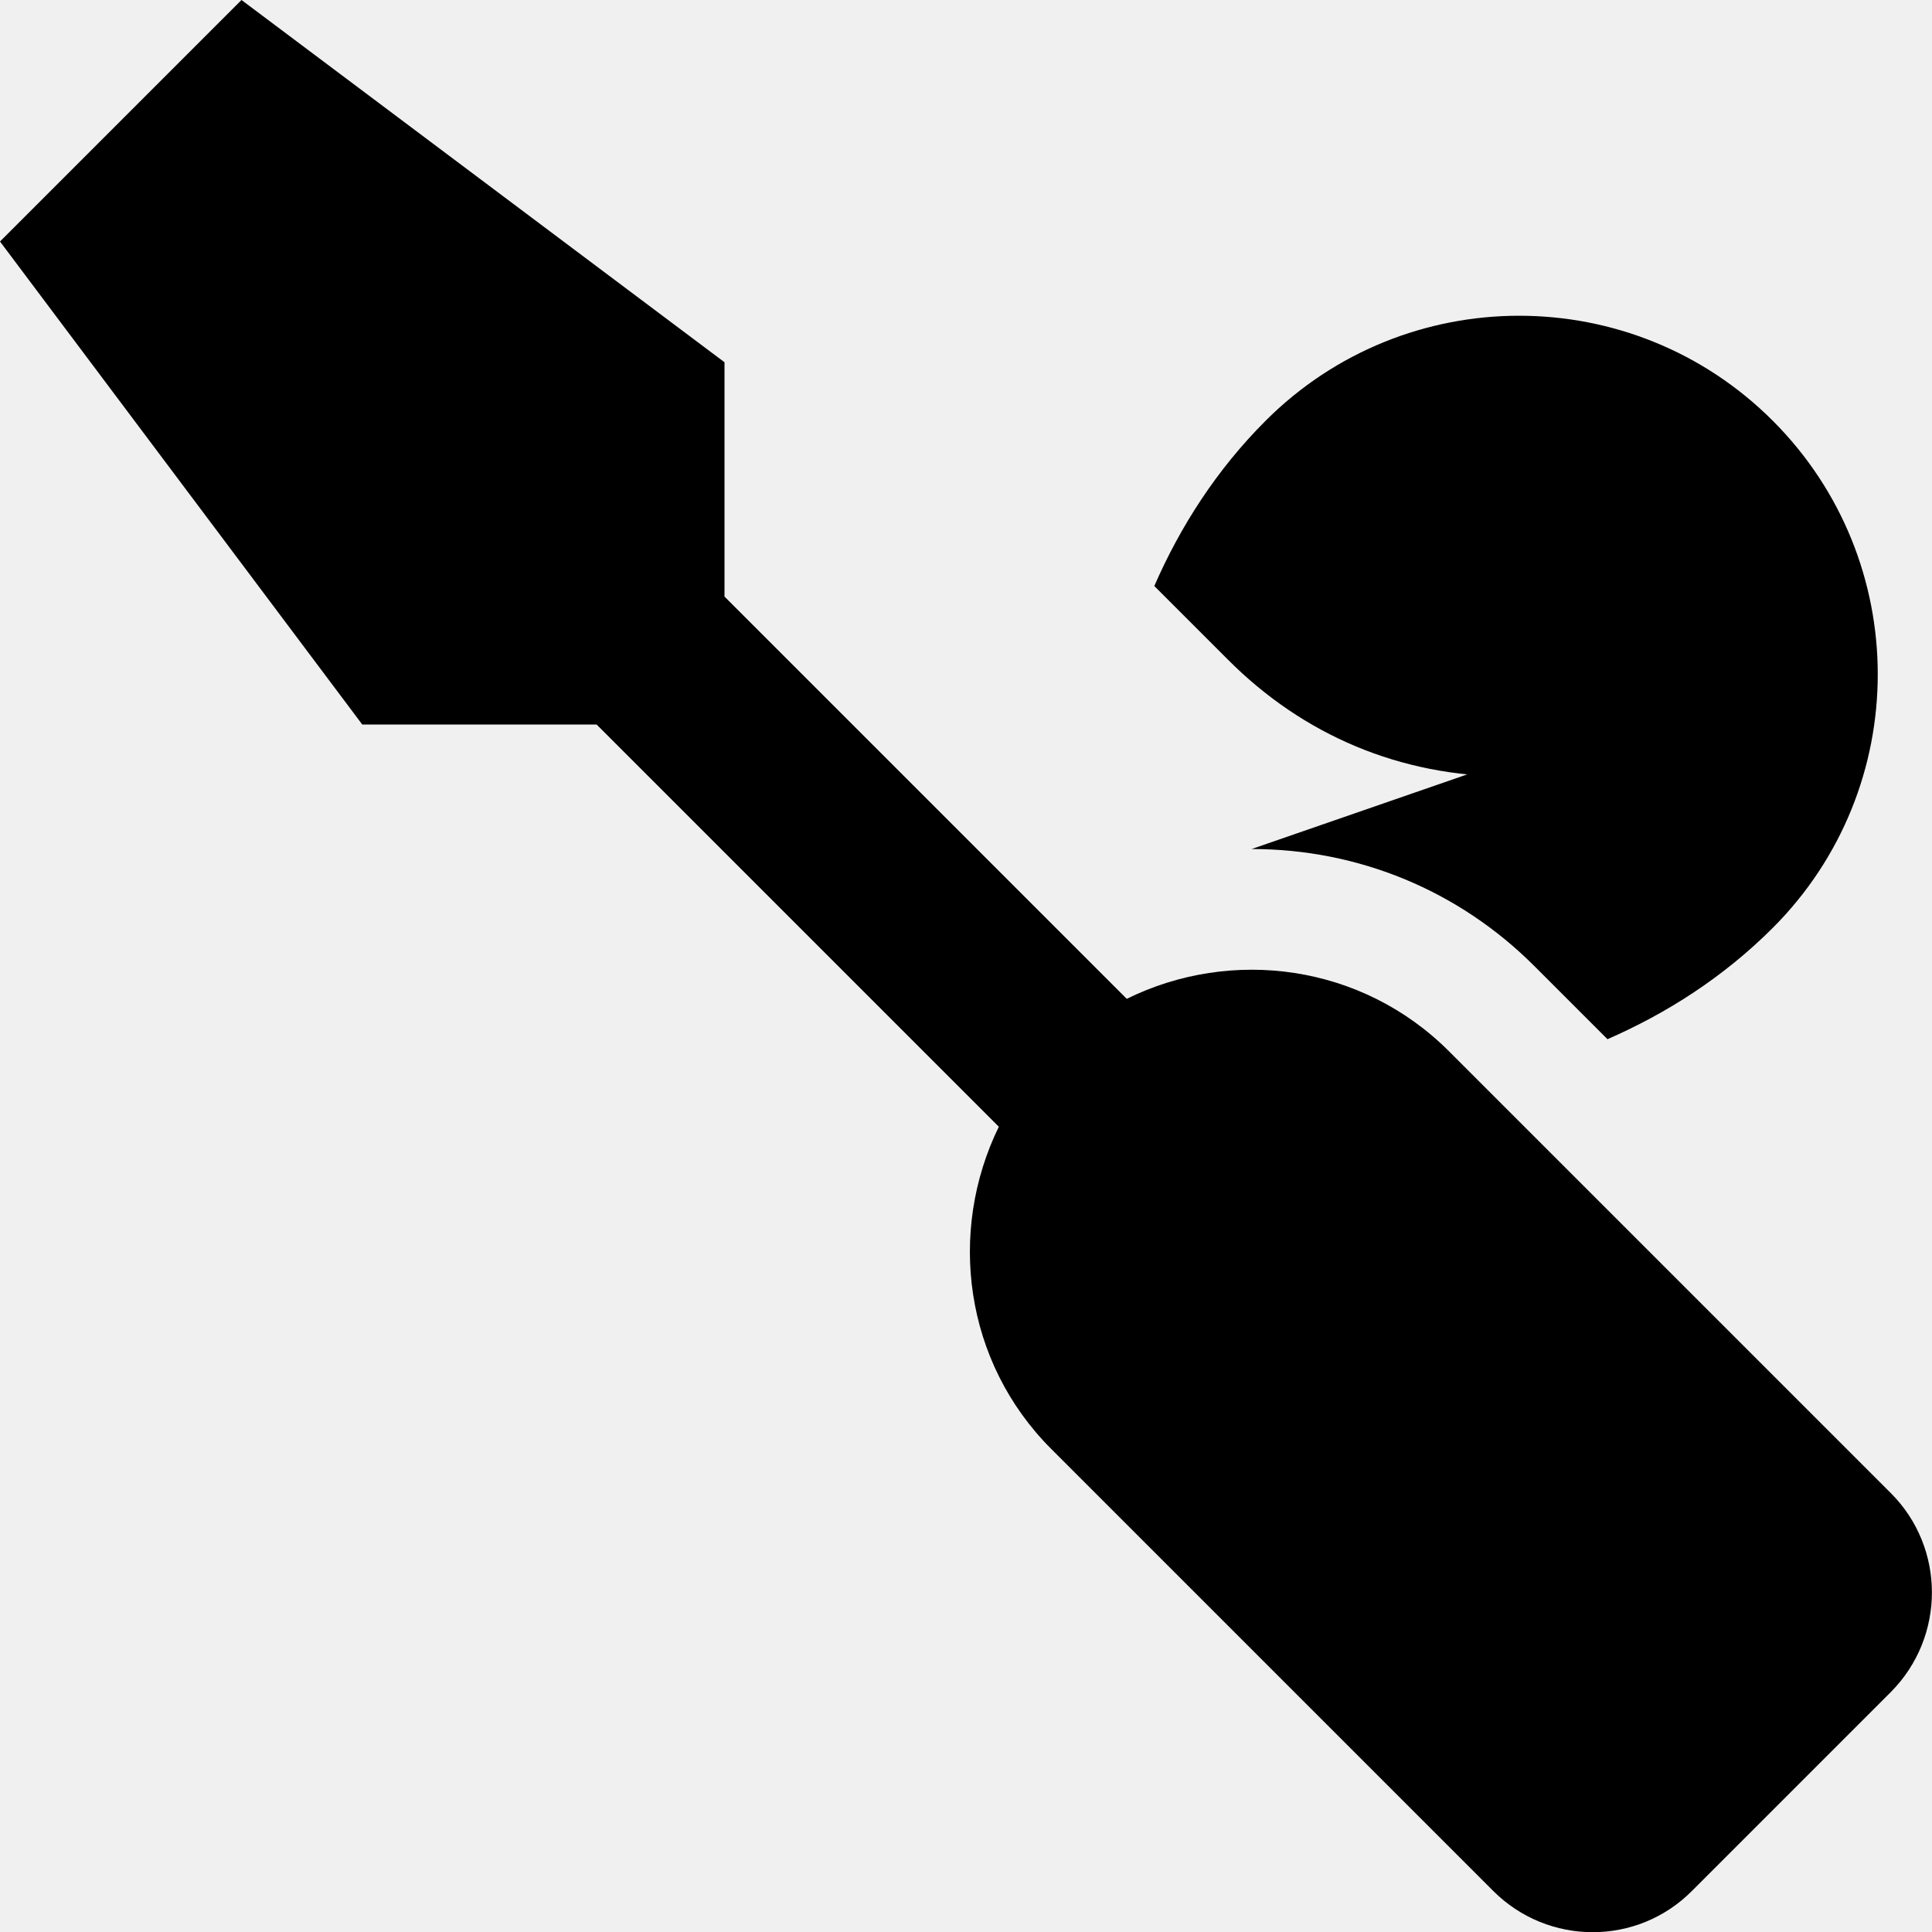
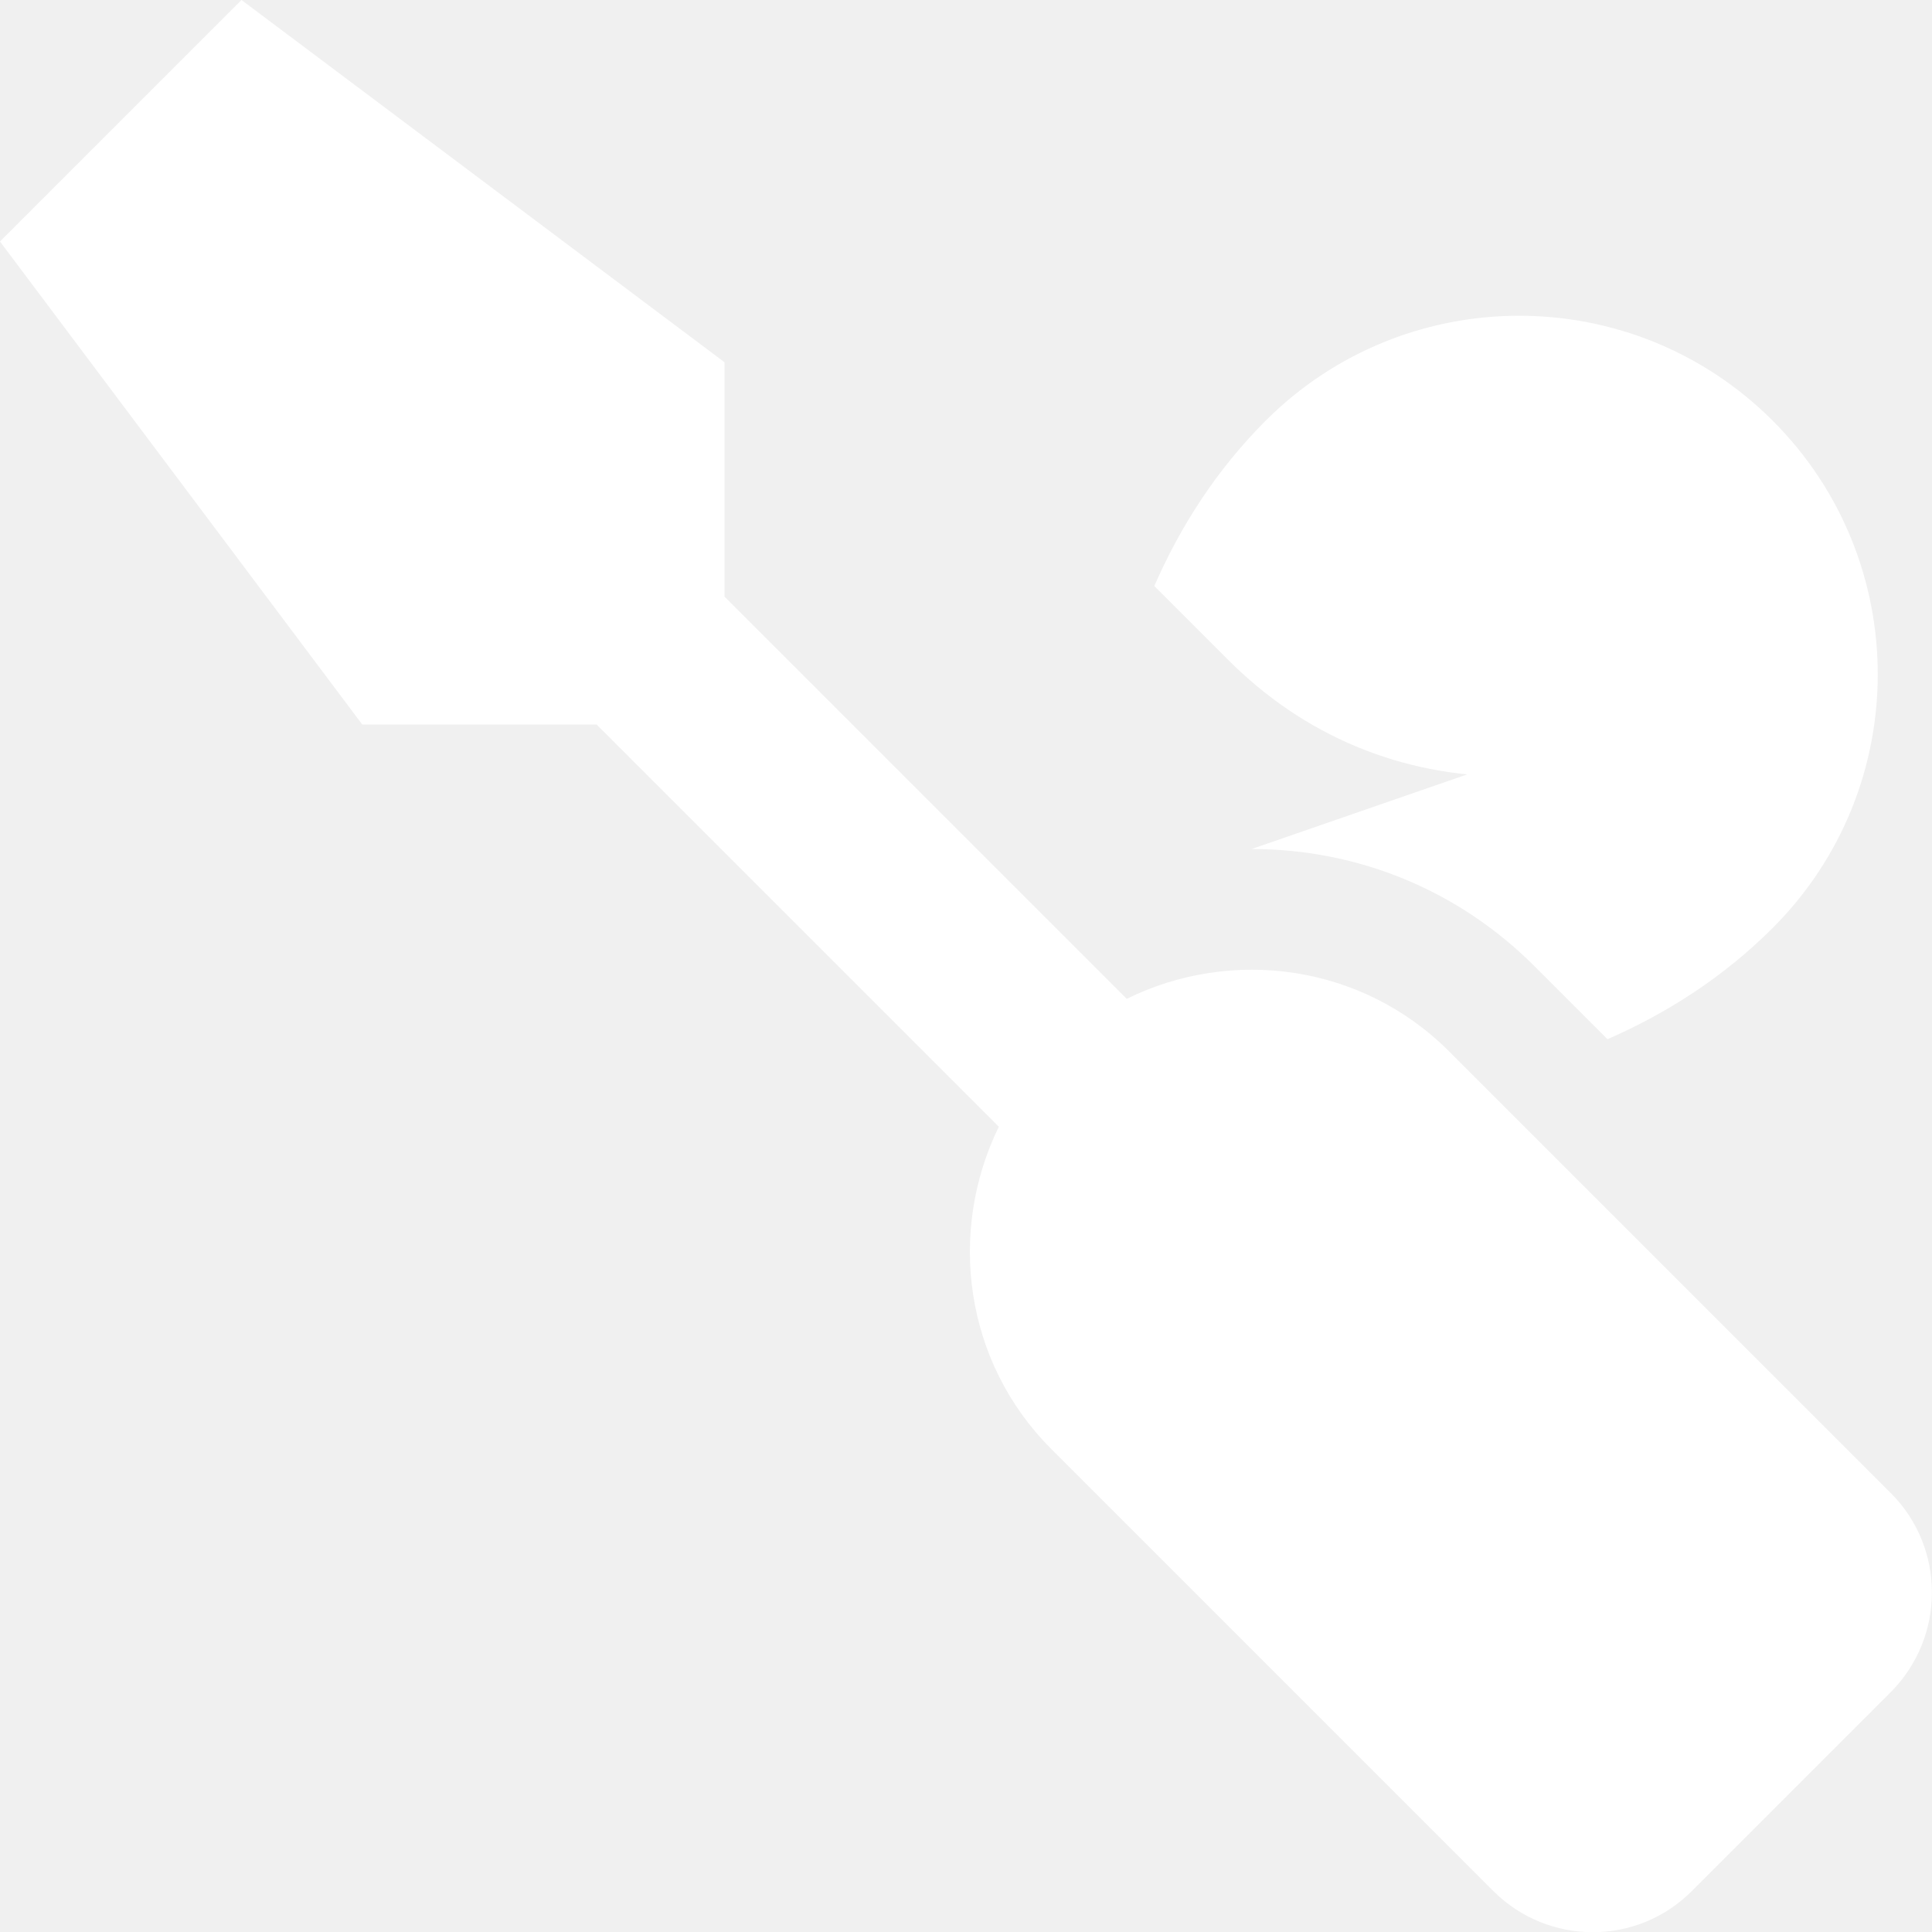
- <svg xmlns="http://www.w3.org/2000/svg" stroke="black" fill="black" stroke-width="0" viewBox="0 0 512 512">
+ <svg xmlns="http://www.w3.org/2000/svg" stroke="black" fill="white" stroke-width="0" viewBox="0 0 512 512">
  <path d="M501.1 395.7L384 278.6c-23.1-23.1-57.6-27.6-85.4-13.9L192 158.1V96L64 0 0 64l96 128h62.1l106.6 106.6c-13.6 27.8-9.2 62.3 13.9 85.4l117.1 117.1c14.6 14.6 38.2 14.6 52.7 0l52.7-52.7c14.5-14.6 14.5-38.2 0-52.7zM331.7 225c28.3 0 54.9 11 74.9 31l19.4 19.4c15.8-6.9 30.8-16.5 43.8-29.5 37.1-37.1 37.1-97.3 0-134.4-37.1-37.1-97.3-37.1-134.4 0-13 13-22.6 28-29.5 43.8l19.4 19.4c20 20.1 45.7 31.1 74.9 31.1l6.9-6.9z" />
</svg>
